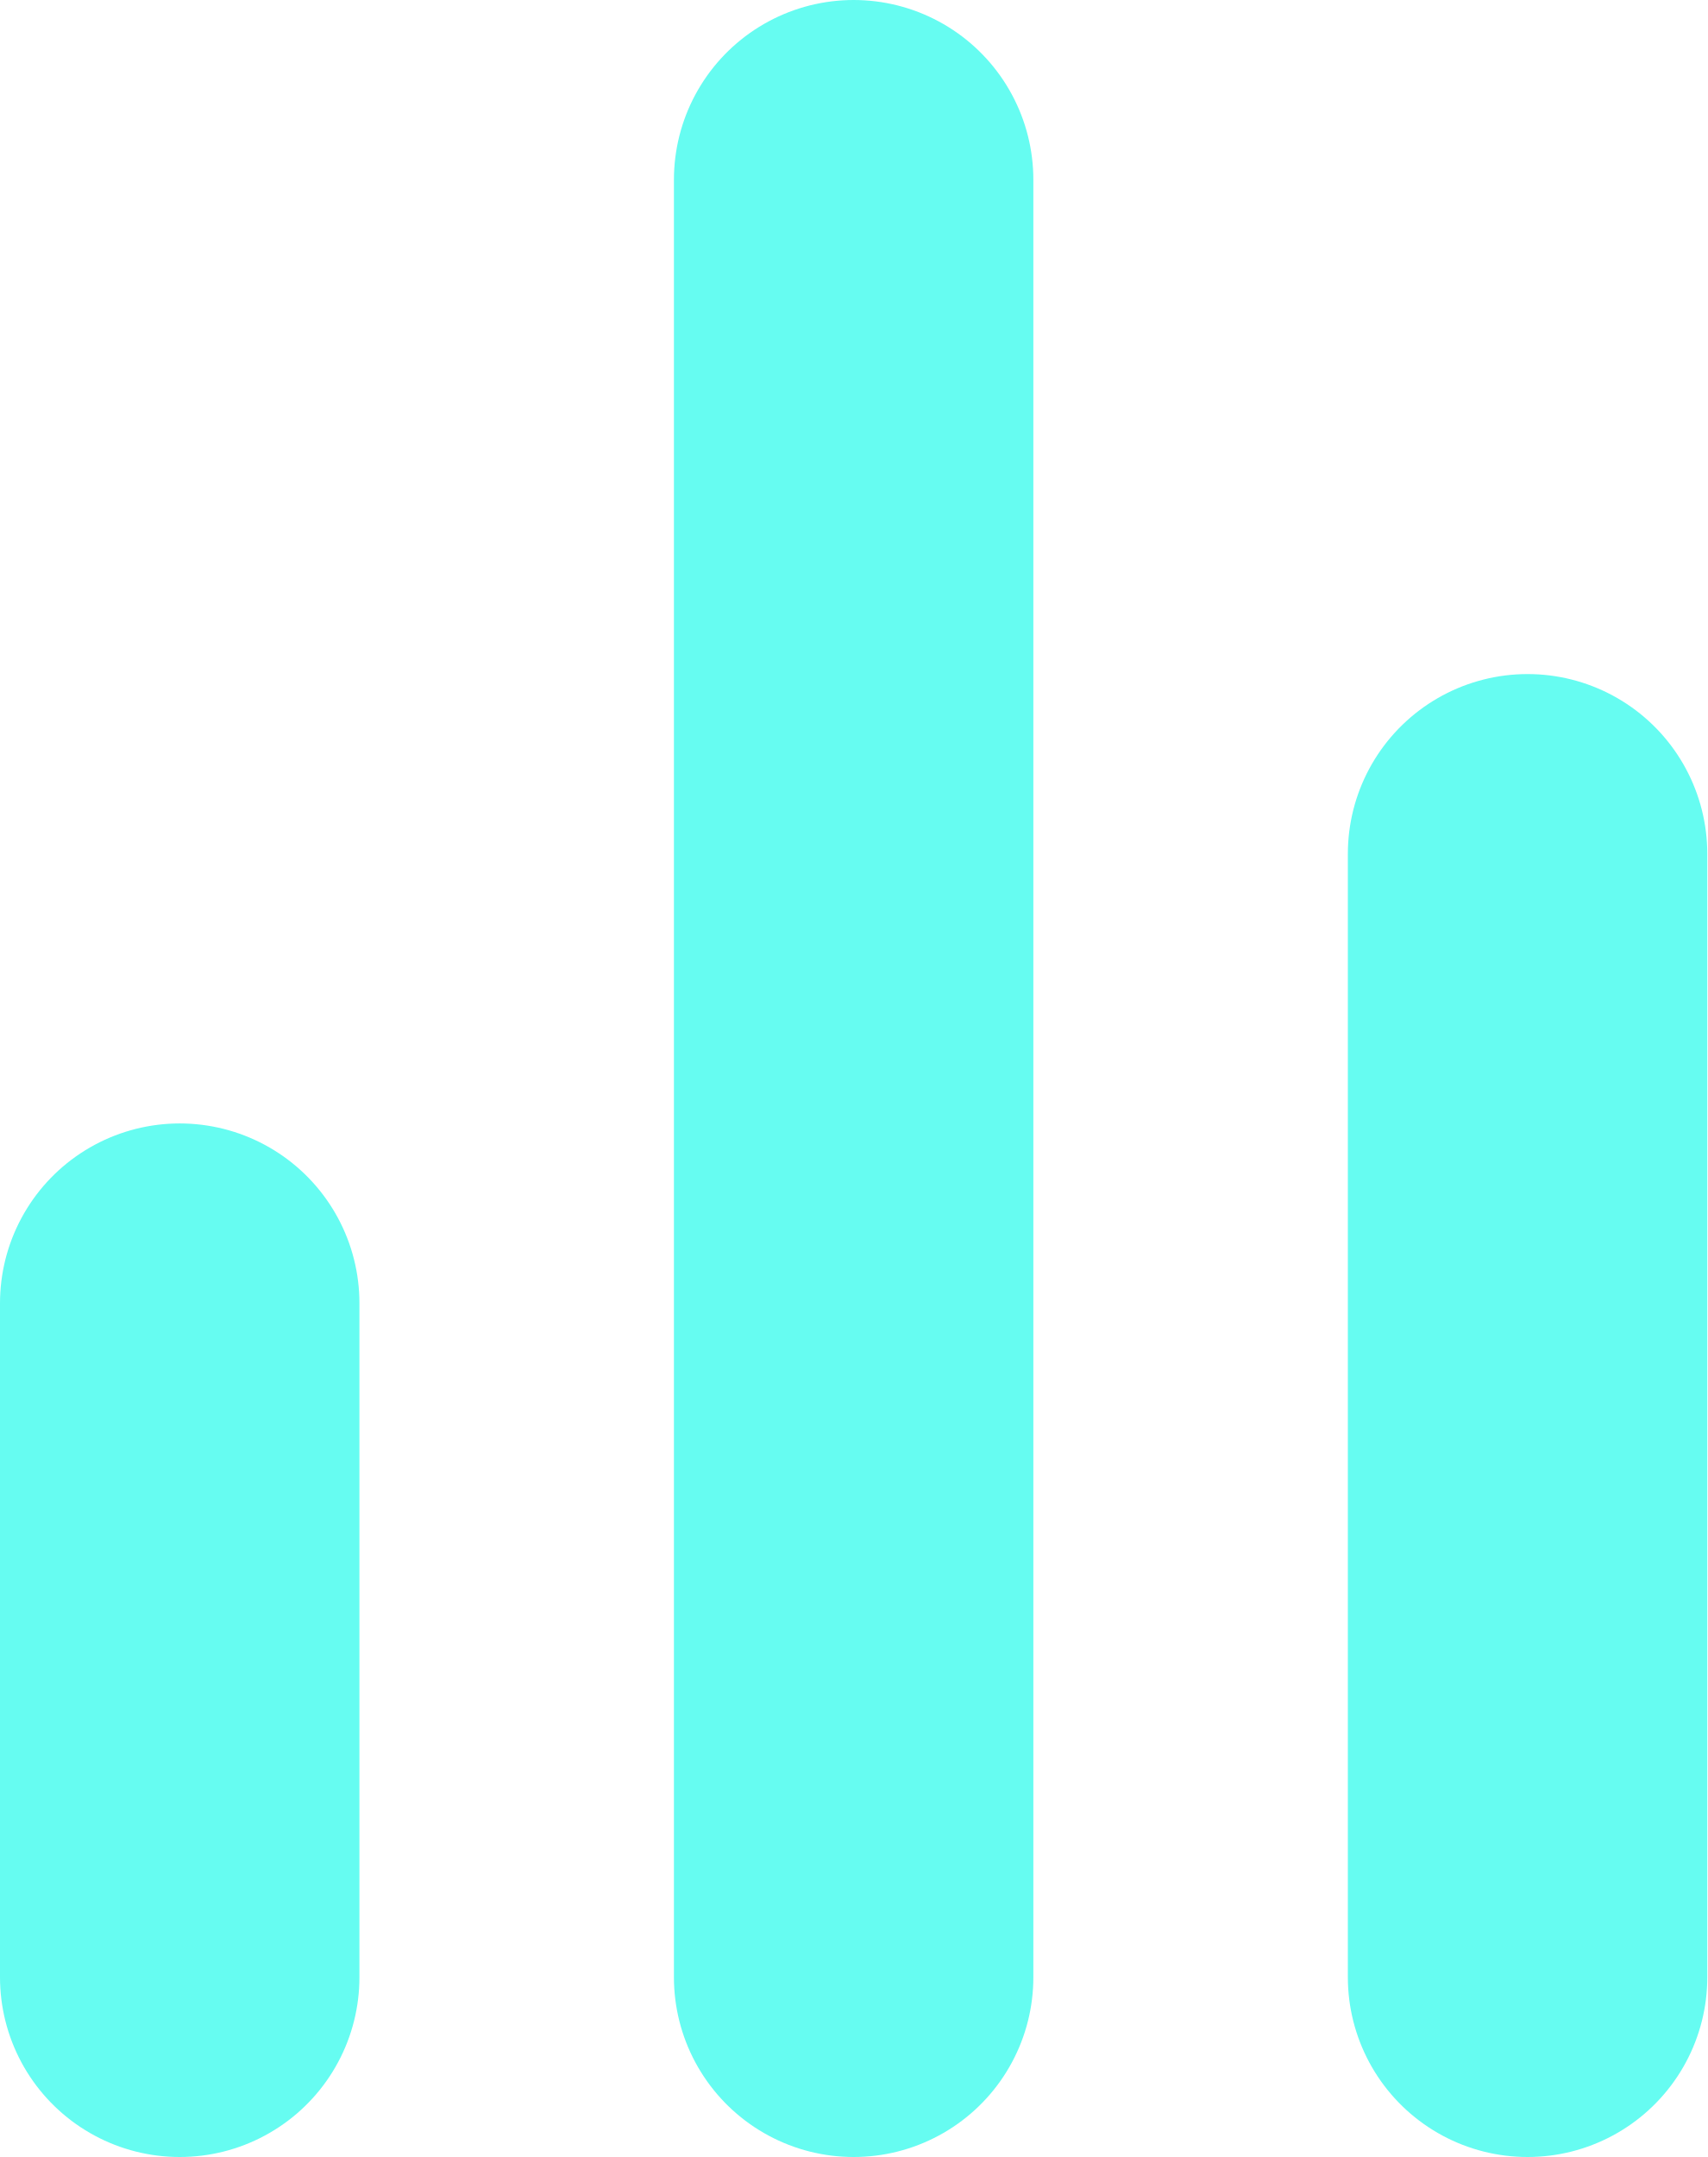
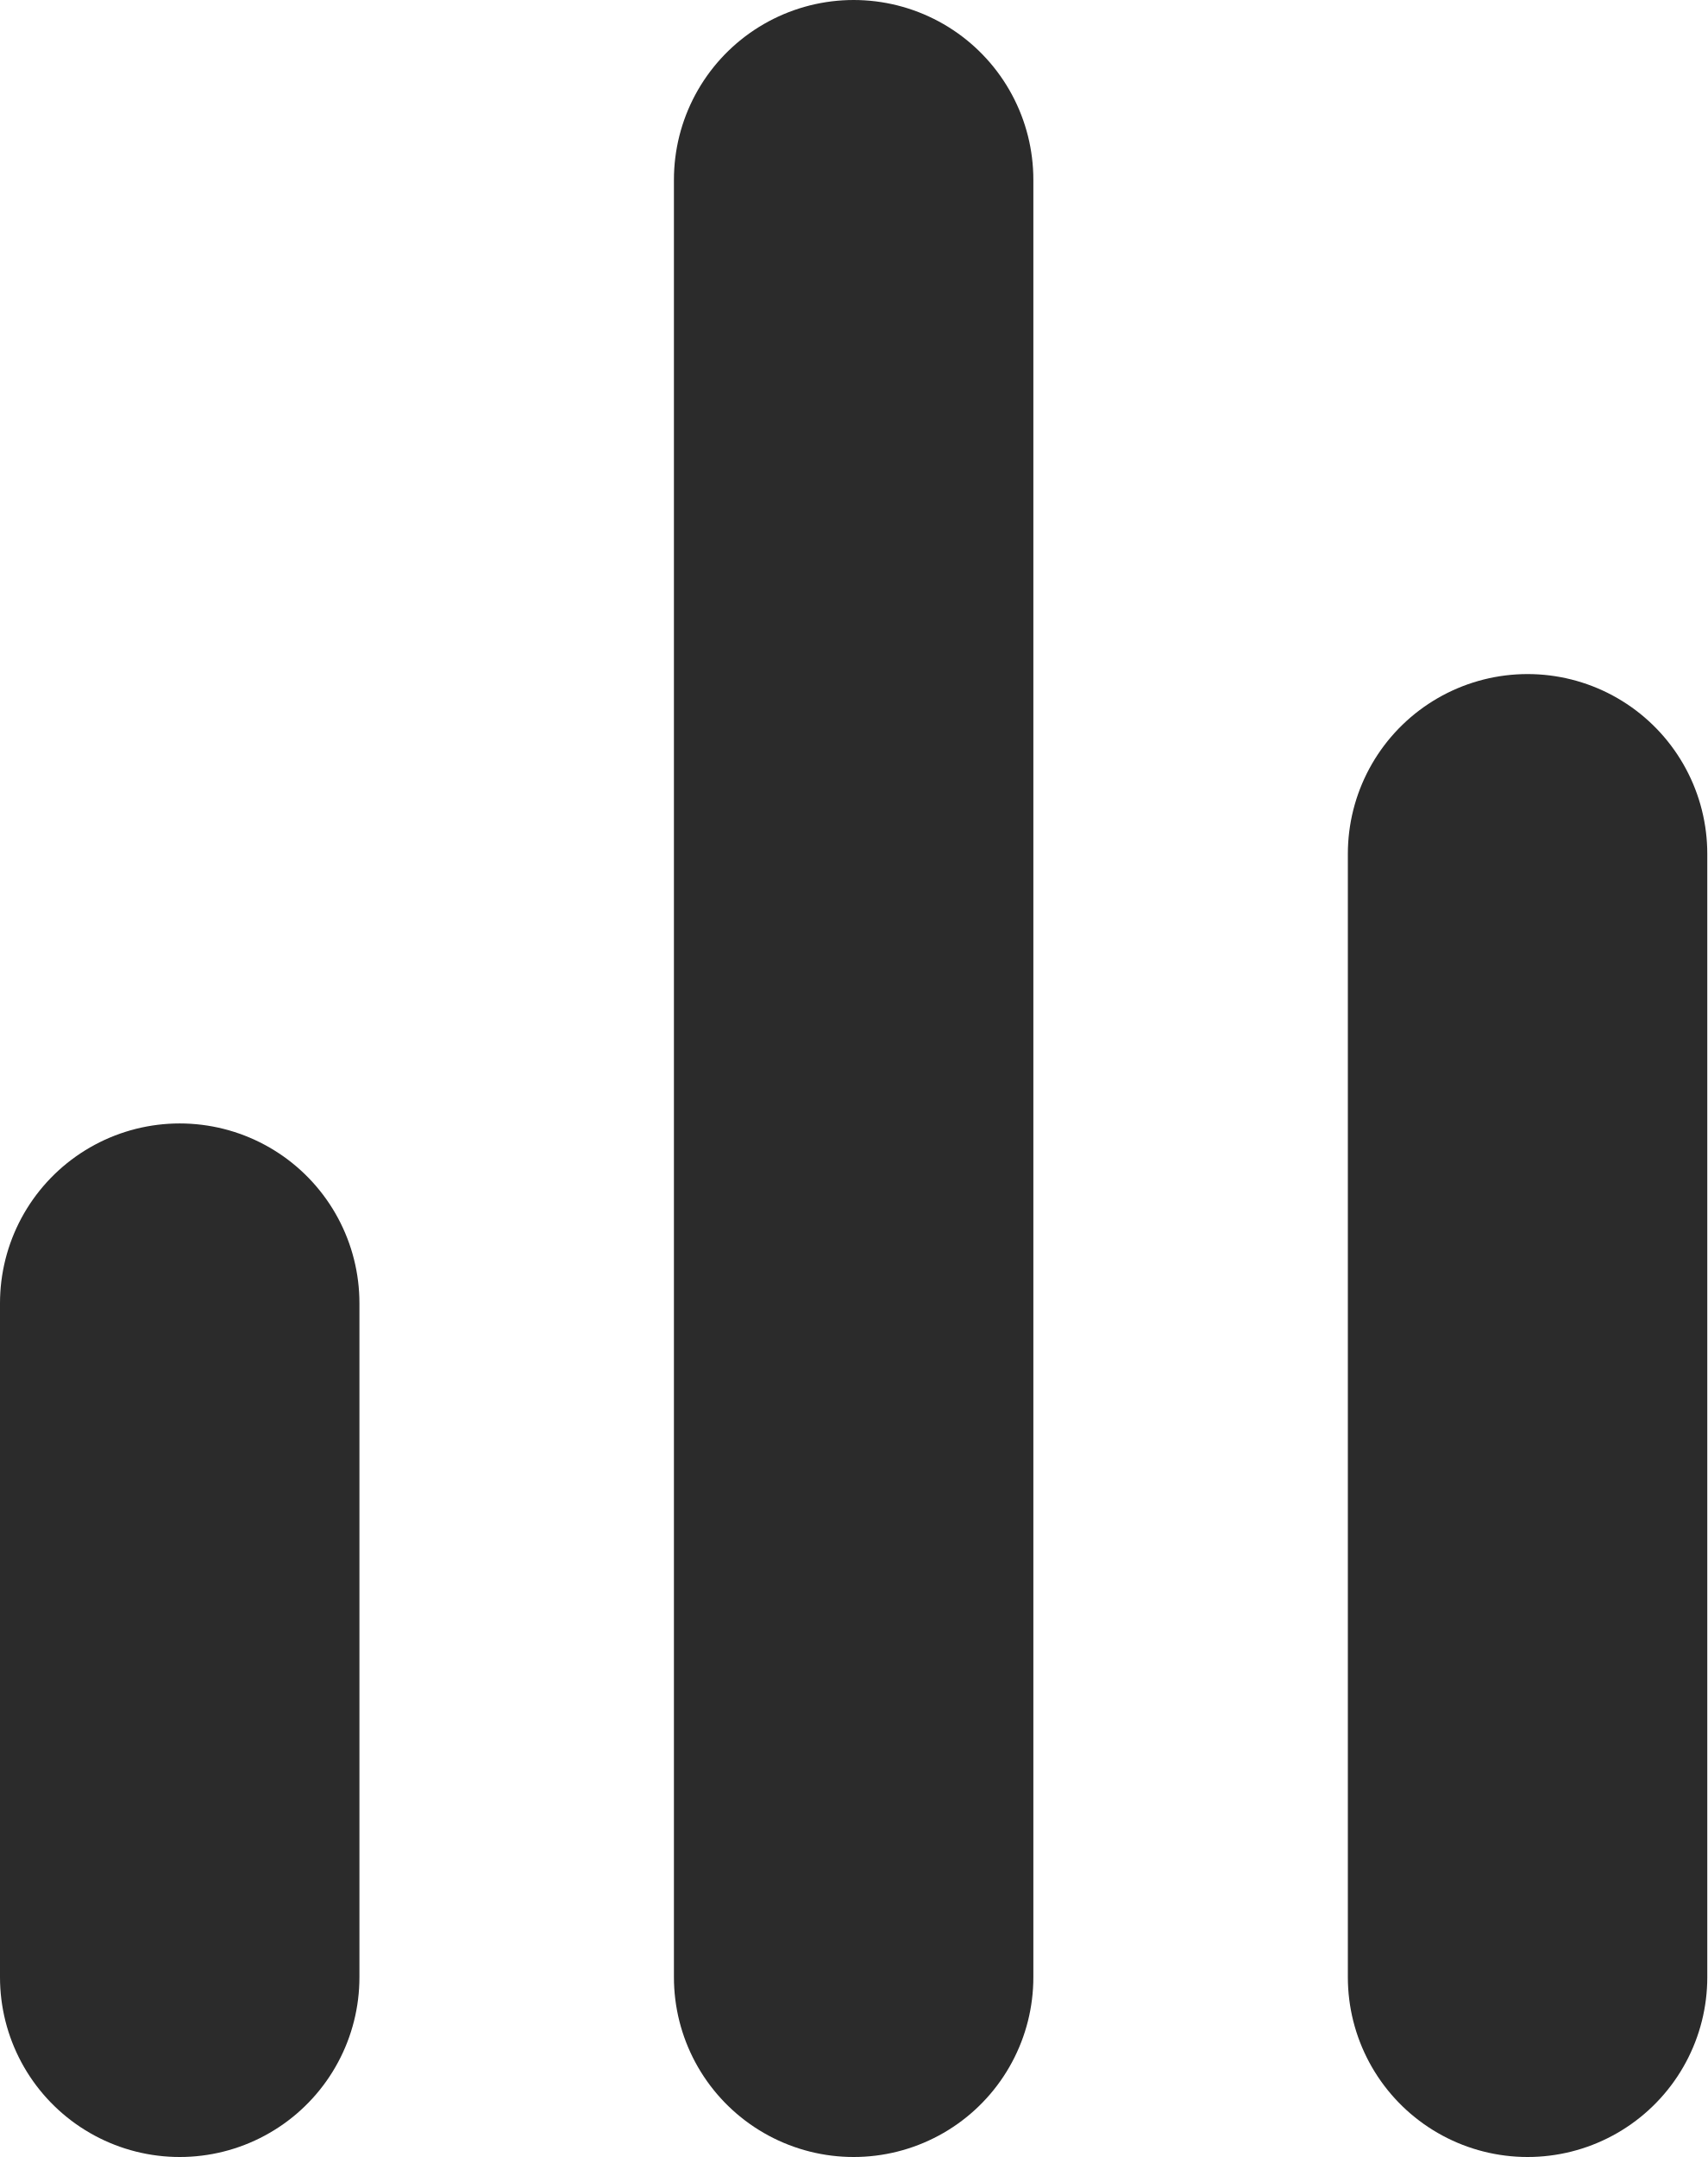
<svg xmlns="http://www.w3.org/2000/svg" width="19" height="24" viewBox="0 0 19 24" fill="none">
-   <path d="M17 22V9.5" stroke="#66FCF1" stroke-width="4" stroke-linecap="round" stroke-linejoin="round" />
-   <path d="M9.5 22V2" stroke="#66FCF1" stroke-width="4" stroke-linecap="round" stroke-linejoin="round" />
-   <path d="M2 22V14.5" stroke="#66FCF1" stroke-width="4" stroke-linecap="round" stroke-linejoin="round" />
+   <path d="M17 22V9.5" stroke="#2b2b2b" stroke-width="4" stroke-linecap="round" stroke-linejoin="round" />
+   <path d="M9.5 22V2" stroke="#2b2b2b" stroke-width="4" stroke-linecap="round" stroke-linejoin="round" />
+   <path d="M2 22V14.5" stroke="#2b2b2b" stroke-width="4" stroke-linecap="round" stroke-linejoin="round" />
</svg>
